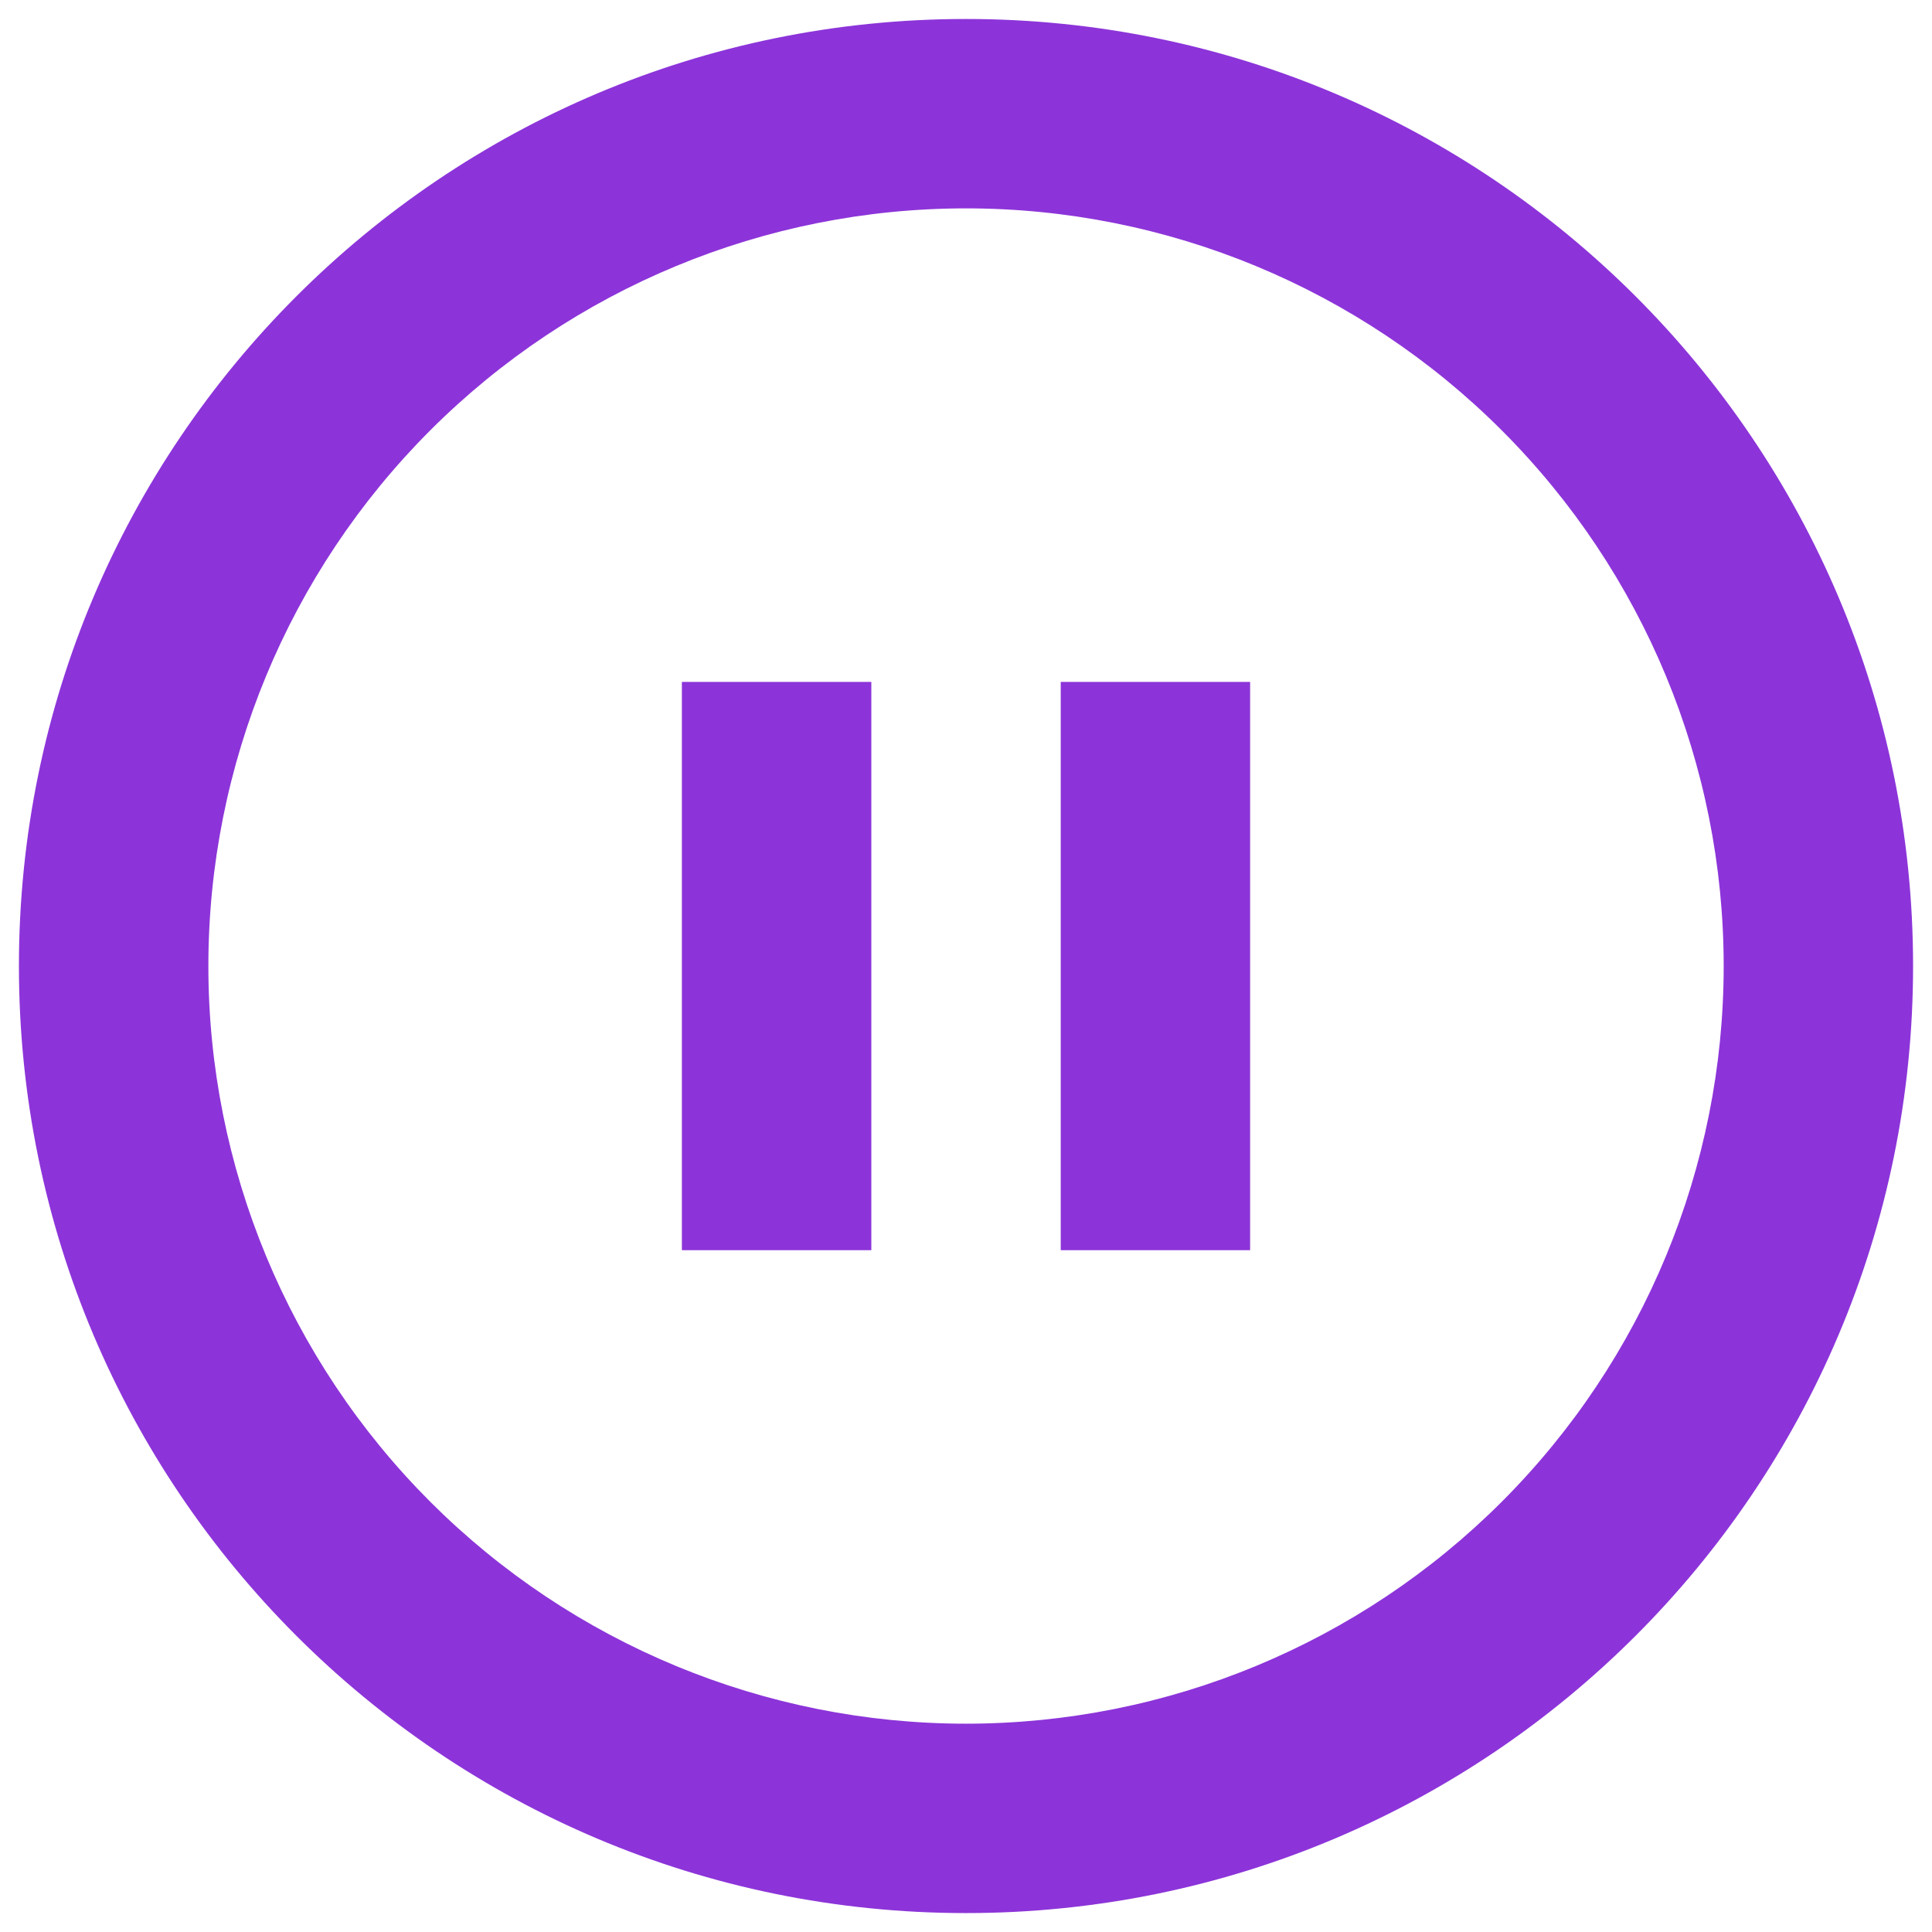
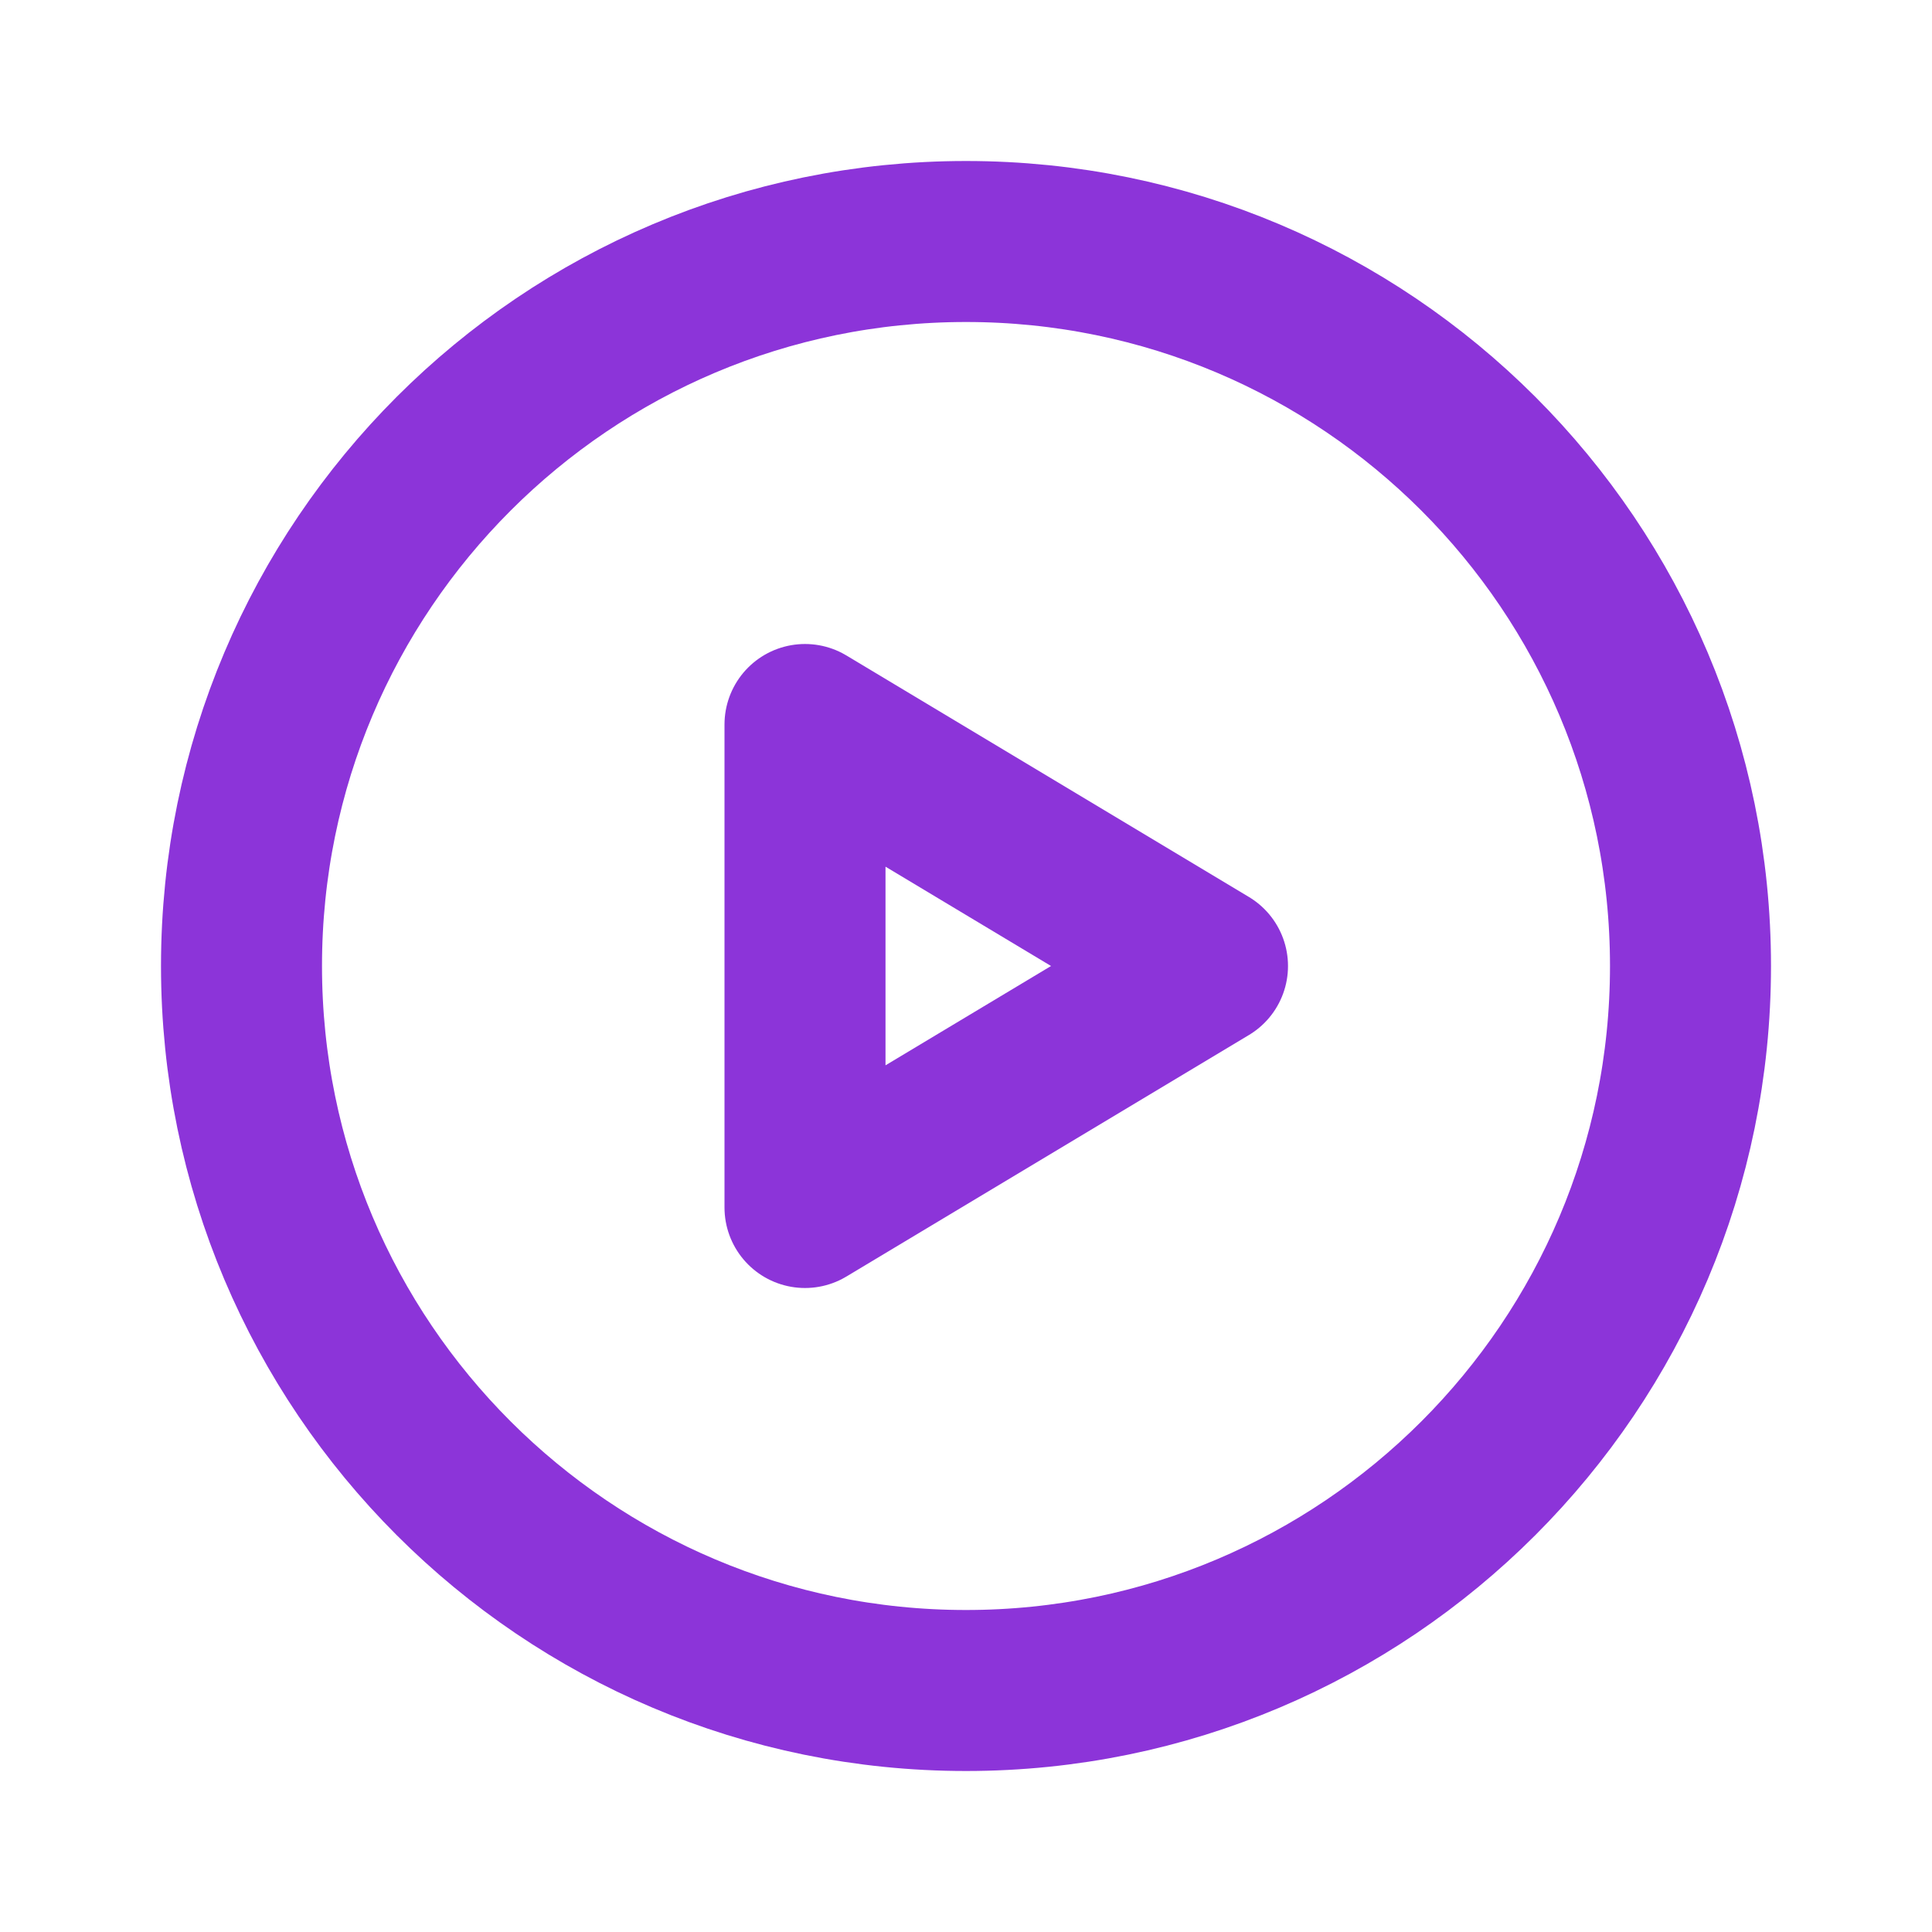
- <svg xmlns="http://www.w3.org/2000/svg" width="34" height="34" viewBox="0 0 34 34" fill="none">
-   <path d="M17 33.667C7.795 33.667 0.333 26.206 0.333 17.001C0.333 7.796 7.795 0.334 17 0.334C26.205 0.334 33.667 7.796 33.667 17.001C33.667 26.206 26.205 33.667 17 33.667ZM17 30.334C20.536 30.334 23.928 28.929 26.428 26.429C28.929 23.928 30.334 20.537 30.334 17.001C30.334 13.464 28.929 10.073 26.428 7.573C23.928 5.072 20.536 3.667 17 3.667C13.464 3.667 10.073 5.072 7.572 7.573C5.072 10.073 3.667 13.464 3.667 17.001C3.667 20.537 5.072 23.928 7.572 26.429C10.073 28.929 13.464 30.334 17 30.334ZM12 12.001H15.334V22.001H12V12.001ZM18.667 12.001H22V22.001H18.667V12.001Z" fill="#8C34D9" />
+ <svg xmlns="http://www.w3.org/2000/svg" width="33px" height="33px" viewBox="0 0 24 24" fill="none">
+   <g id="Media / Play_Circle">
+     <g id="Vector">
+       <path d="M3 12C3 16.971 7.029 21 12 21C16.971 21 21 16.971 21 12C21 7.029 16.971 3 12 3C7.029 3 3 7.029 3 12Z" stroke="#8C34D9" stroke-width="2" stroke-linecap="round" stroke-linejoin="round" />
+       <path d="M10 15V9L15 12L10 15Z" stroke="#8C34D9" stroke-width="2" stroke-linecap="round" stroke-linejoin="round" />
+     </g>
+   </g>
</svg>
